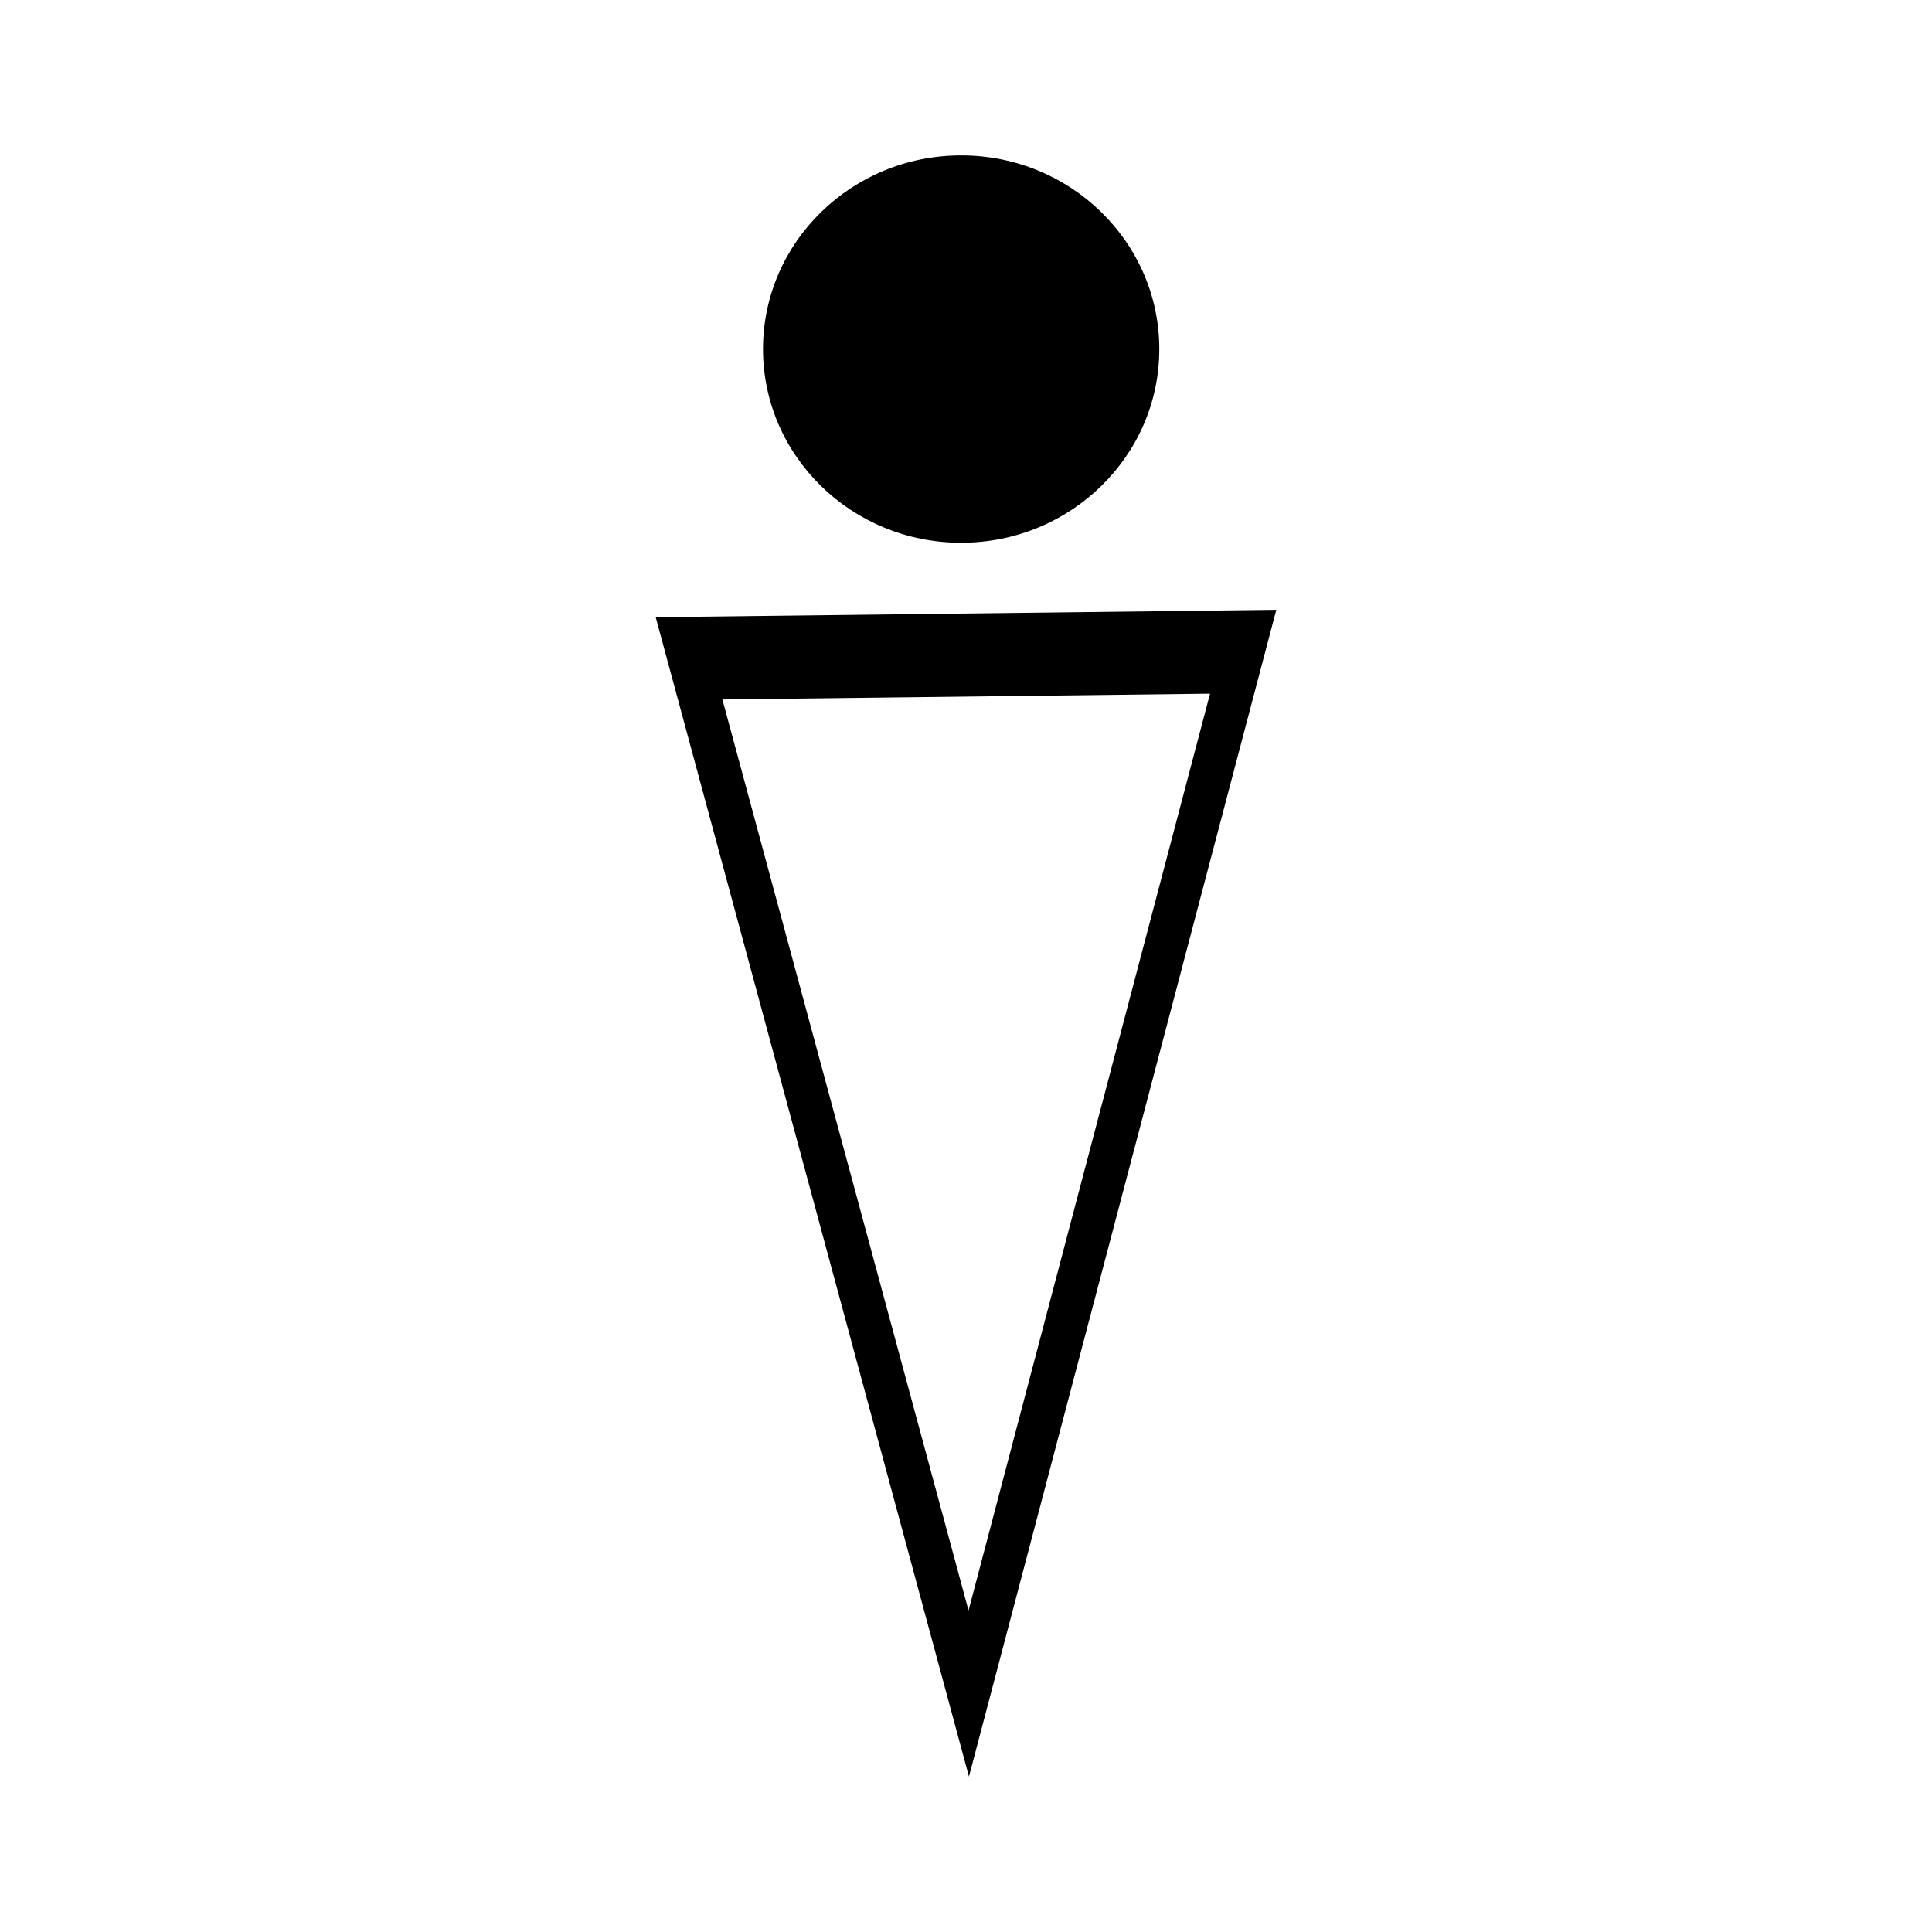
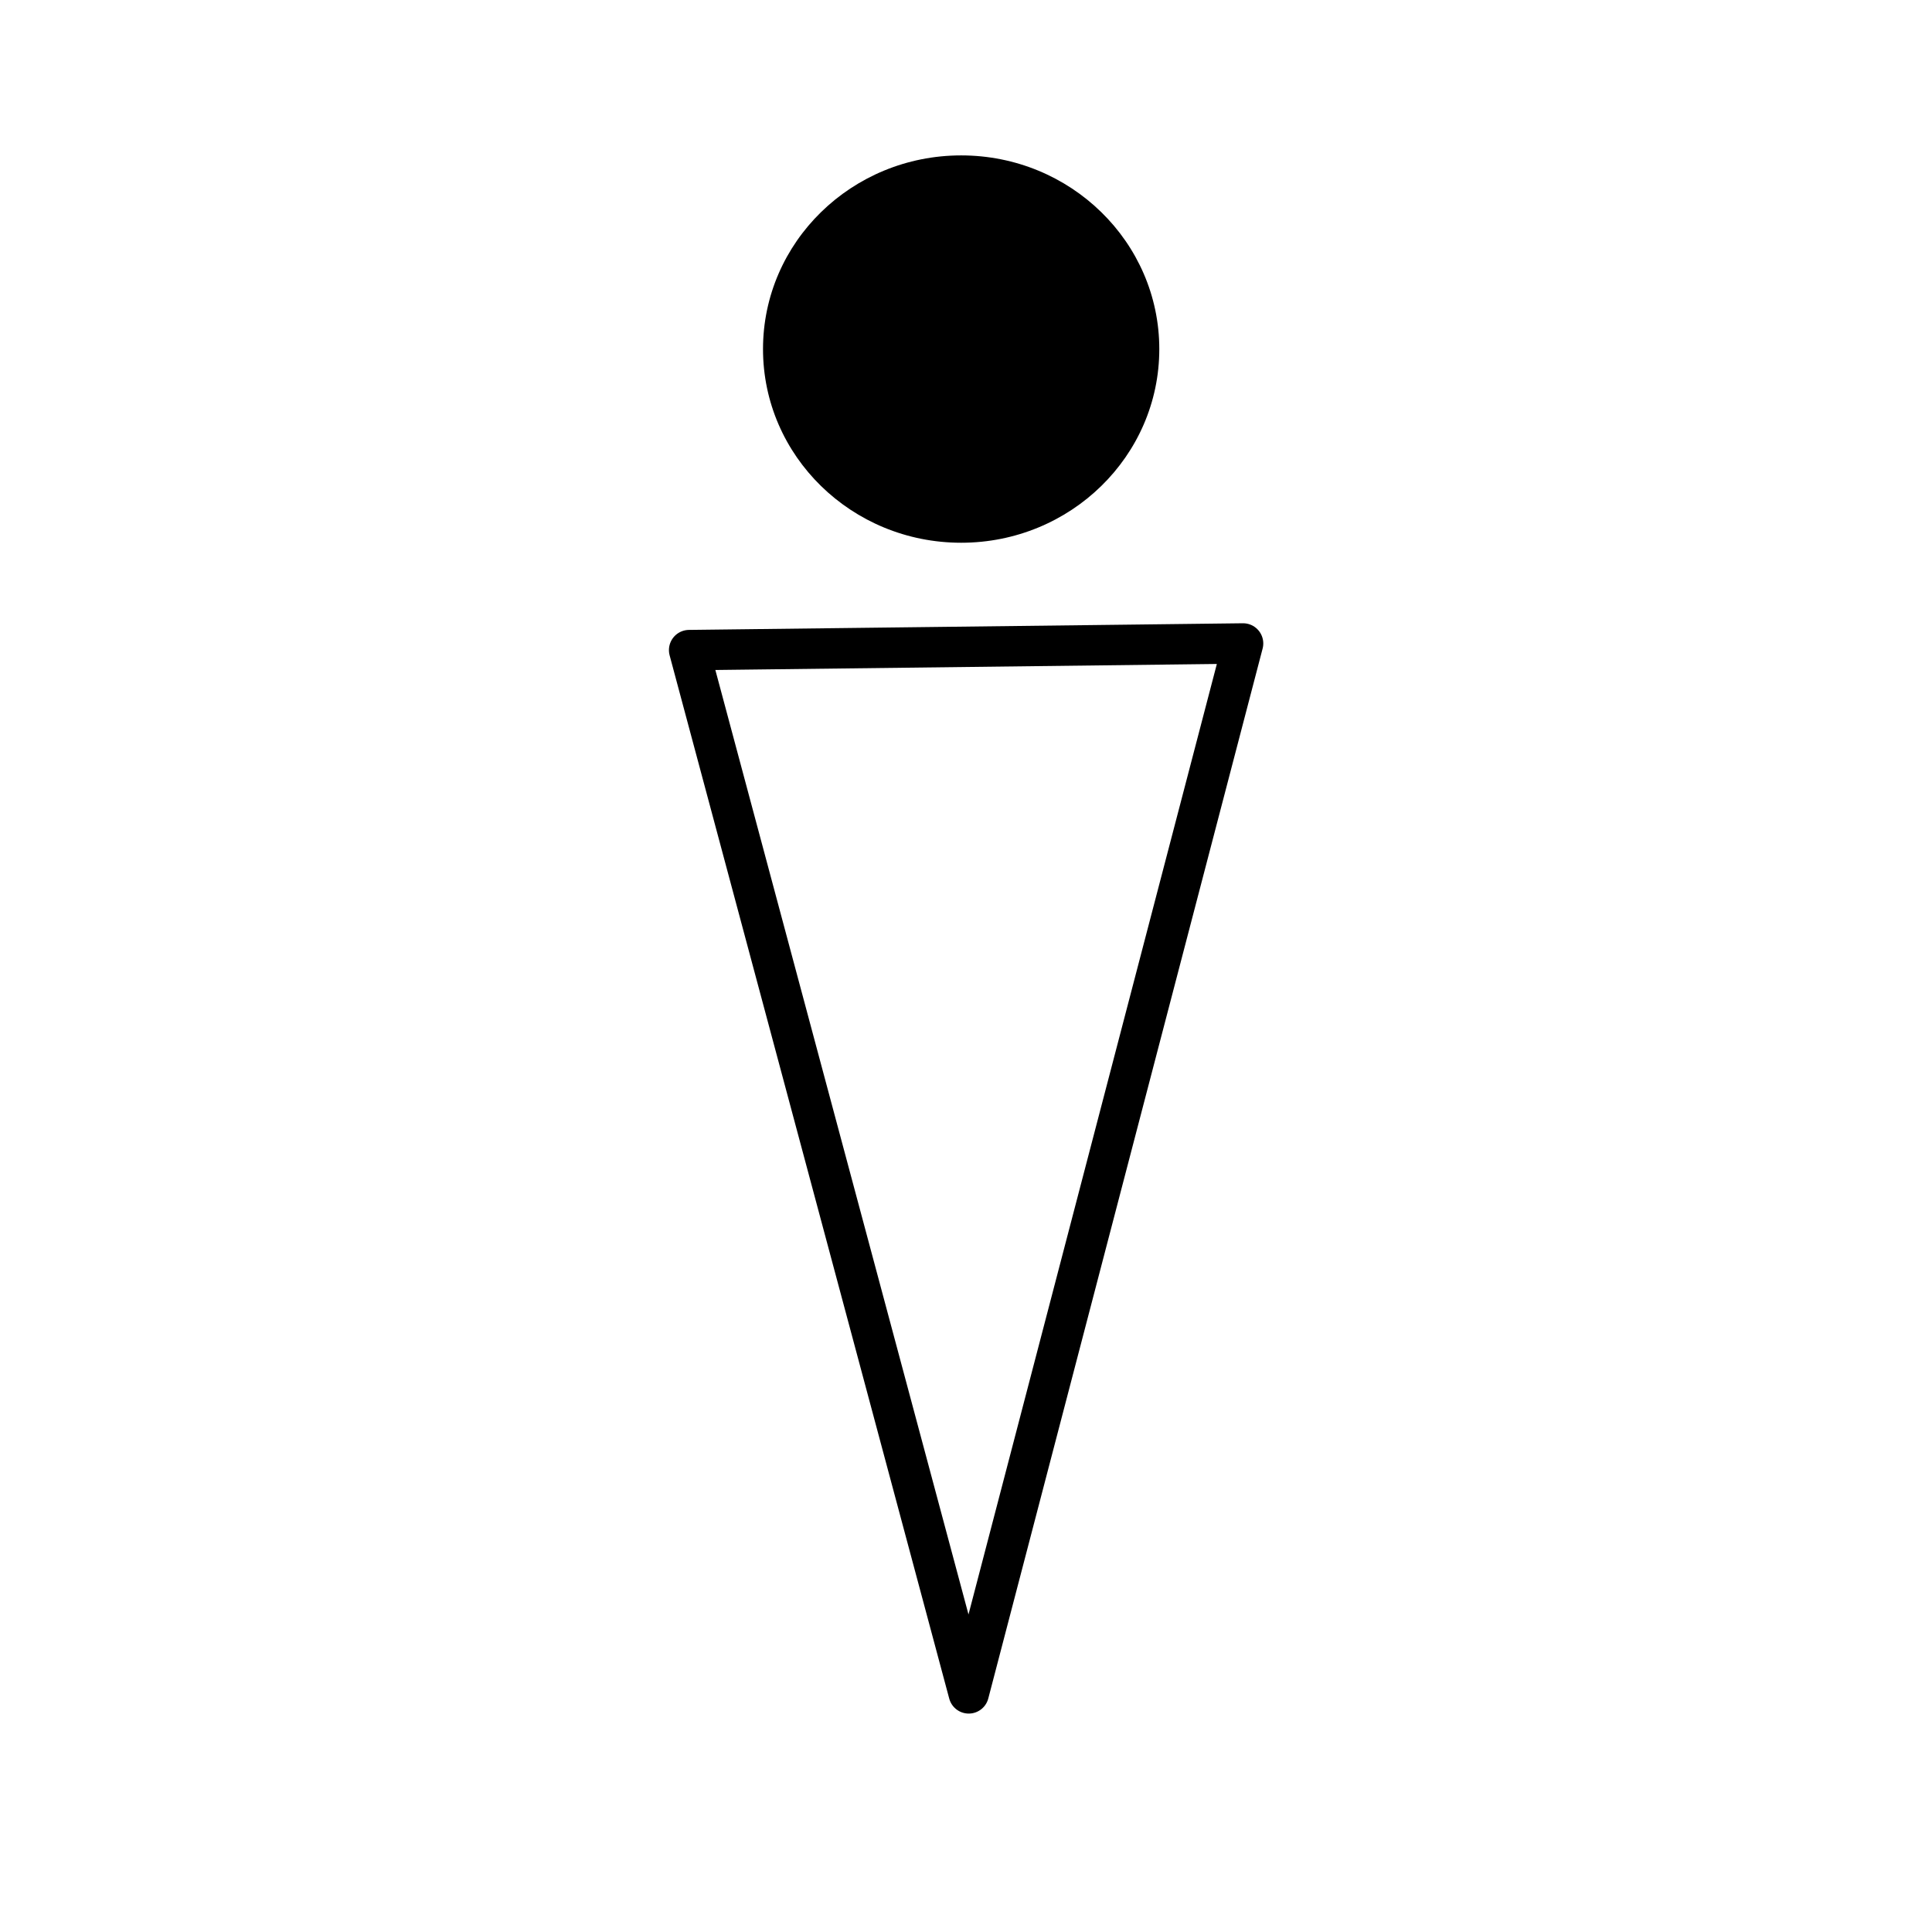
<svg xmlns="http://www.w3.org/2000/svg" width="500.0px" height="500.0px" viewBox="0 0 500.0 500.0" version="1.1" id="svg260">
  <defs id="defs264" />
  <g id="g1827" transform="translate(3.14768,20.16894)">
    <ellipse style="fill:#000000;stroke-width:46.62;paint-order:markers stroke fill" id="path489" cx="245.598" cy="70.171" rx="51.279" ry="50.122" />
-     <path style="fill:none;stroke:#000000;stroke-width:16.838;stroke-dasharray:none;stroke-opacity:1;paint-order:markers stroke fill" id="path543" d="M 203.573,348.541 80.877,138.696 323.956,137.361 Z" transform="matrix(0.5899465,0,0,1.276709,127.465,-26.86901)" />
+     <path style="fill:none;stroke:#000000;stroke-width:10.452;stroke-linecap:butt;stroke-linejoin:round;stroke-dasharray:none;stroke-opacity:1;paint-order:markers stroke fill" id="path543" d="M 247.562,418.078 175.198,148.077 318.561,146.358 Z" />
  </g>
</svg>
